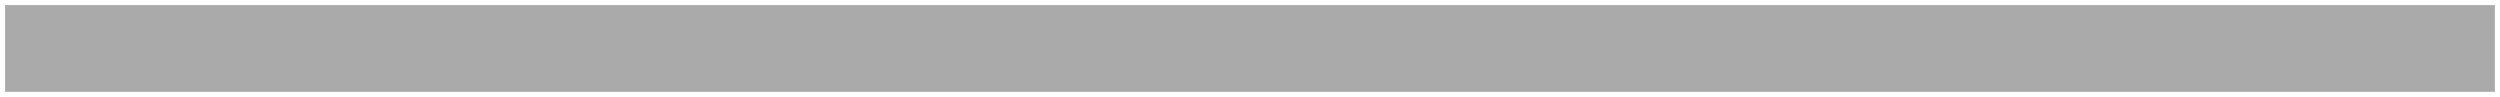
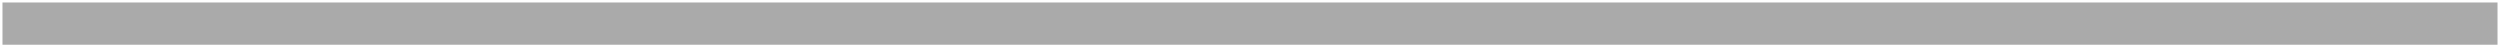
- <svg xmlns="http://www.w3.org/2000/svg" version="1.1" width="490px" height="19px">
-   <g transform="matrix(1 0 0 1 -1219 -274 )">
-     <path d="M 1220 275  L 1708 275  L 1708 292  L 1220 292  L 1220 275  Z " fill-rule="nonzero" fill="#aaaaaa" stroke="none" />
+ <svg xmlns="http://www.w3.org/2000/svg" version="1.1" width="1006px" height="19px">
+   <g transform="matrix(1 0 0 1 397 -531 )">
+     <path d="M -396 532  L 608 532  L 608 549  L -396 549  L -396 532  Z " fill-rule="nonzero" fill="#aaaaaa" stroke="none" />
  </g>
</svg>
